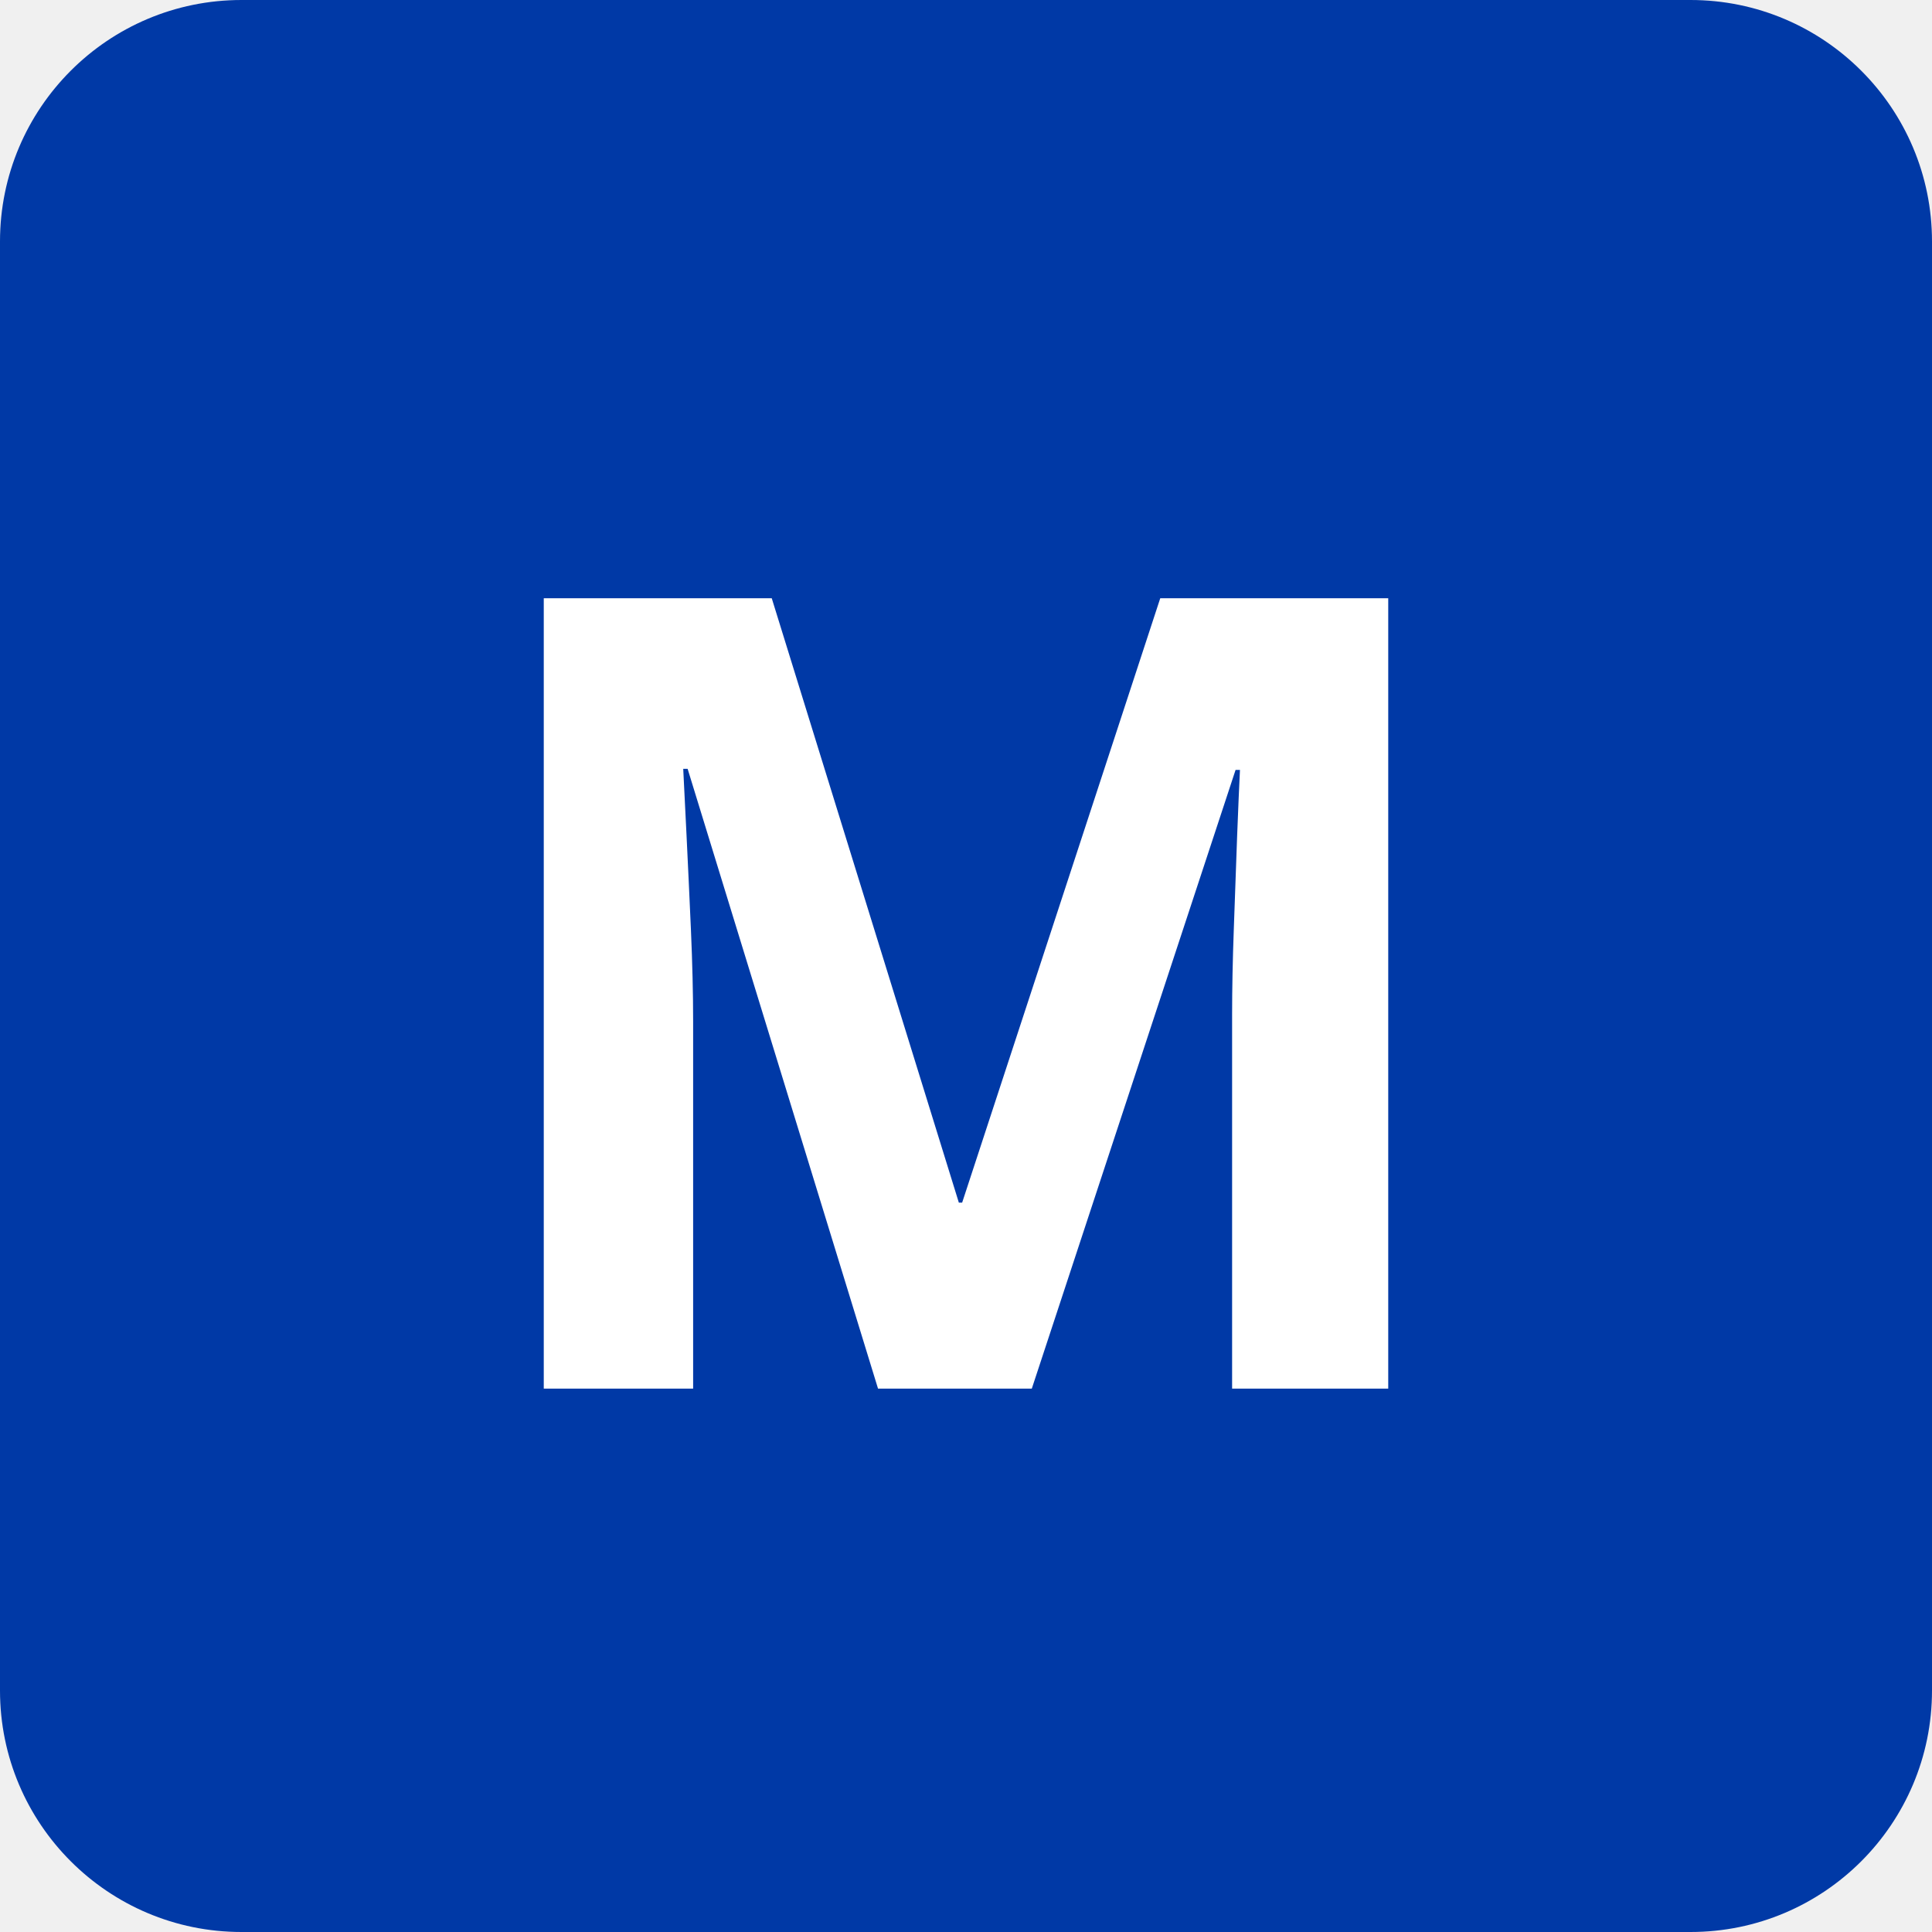
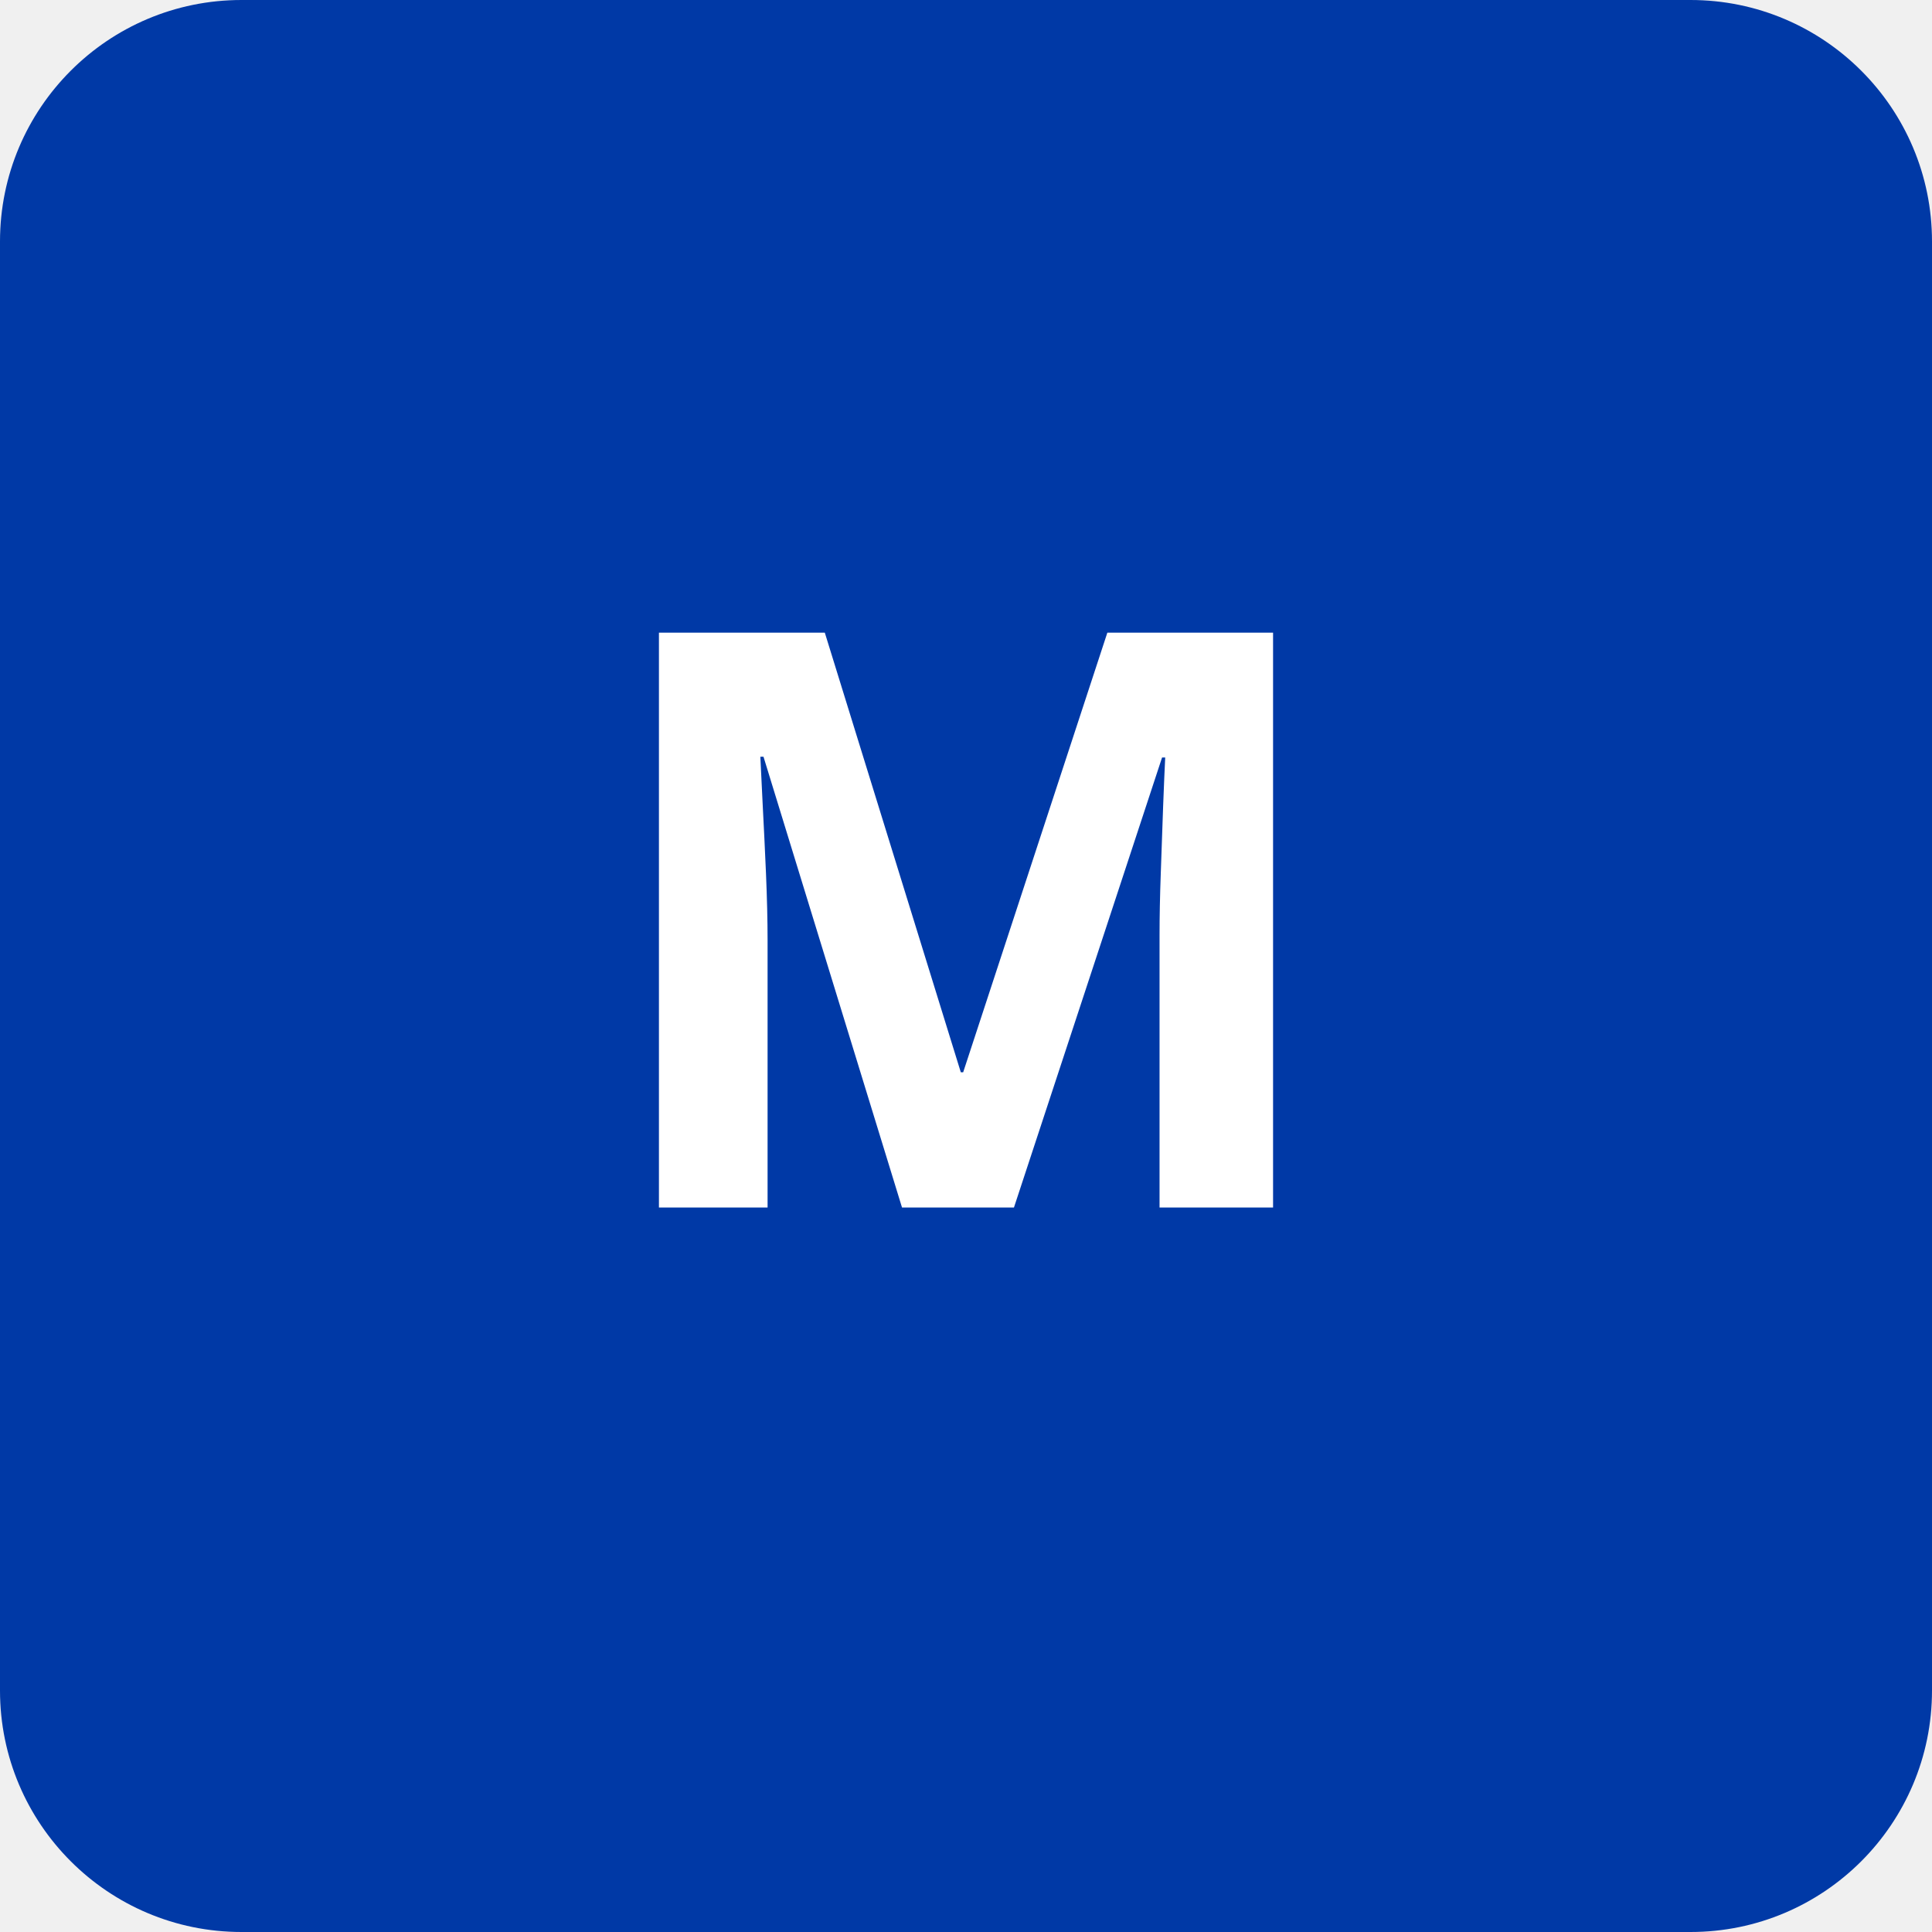
<svg xmlns="http://www.w3.org/2000/svg" viewBox="0 0 192 192">
  <rect width="192" height="192" rx="24" fill="#0039A6" />
-   <text x="96" y="138" font-family="system-ui, sans-serif" font-size="110" font-weight="700" fill="white" text-anchor="middle">M</text>
+   <text x="96" y="120" font-family="system-ui, sans-serif" font-size="80" font-weight="bold" fill="white" text-anchor="middle">M</text>
</svg>
